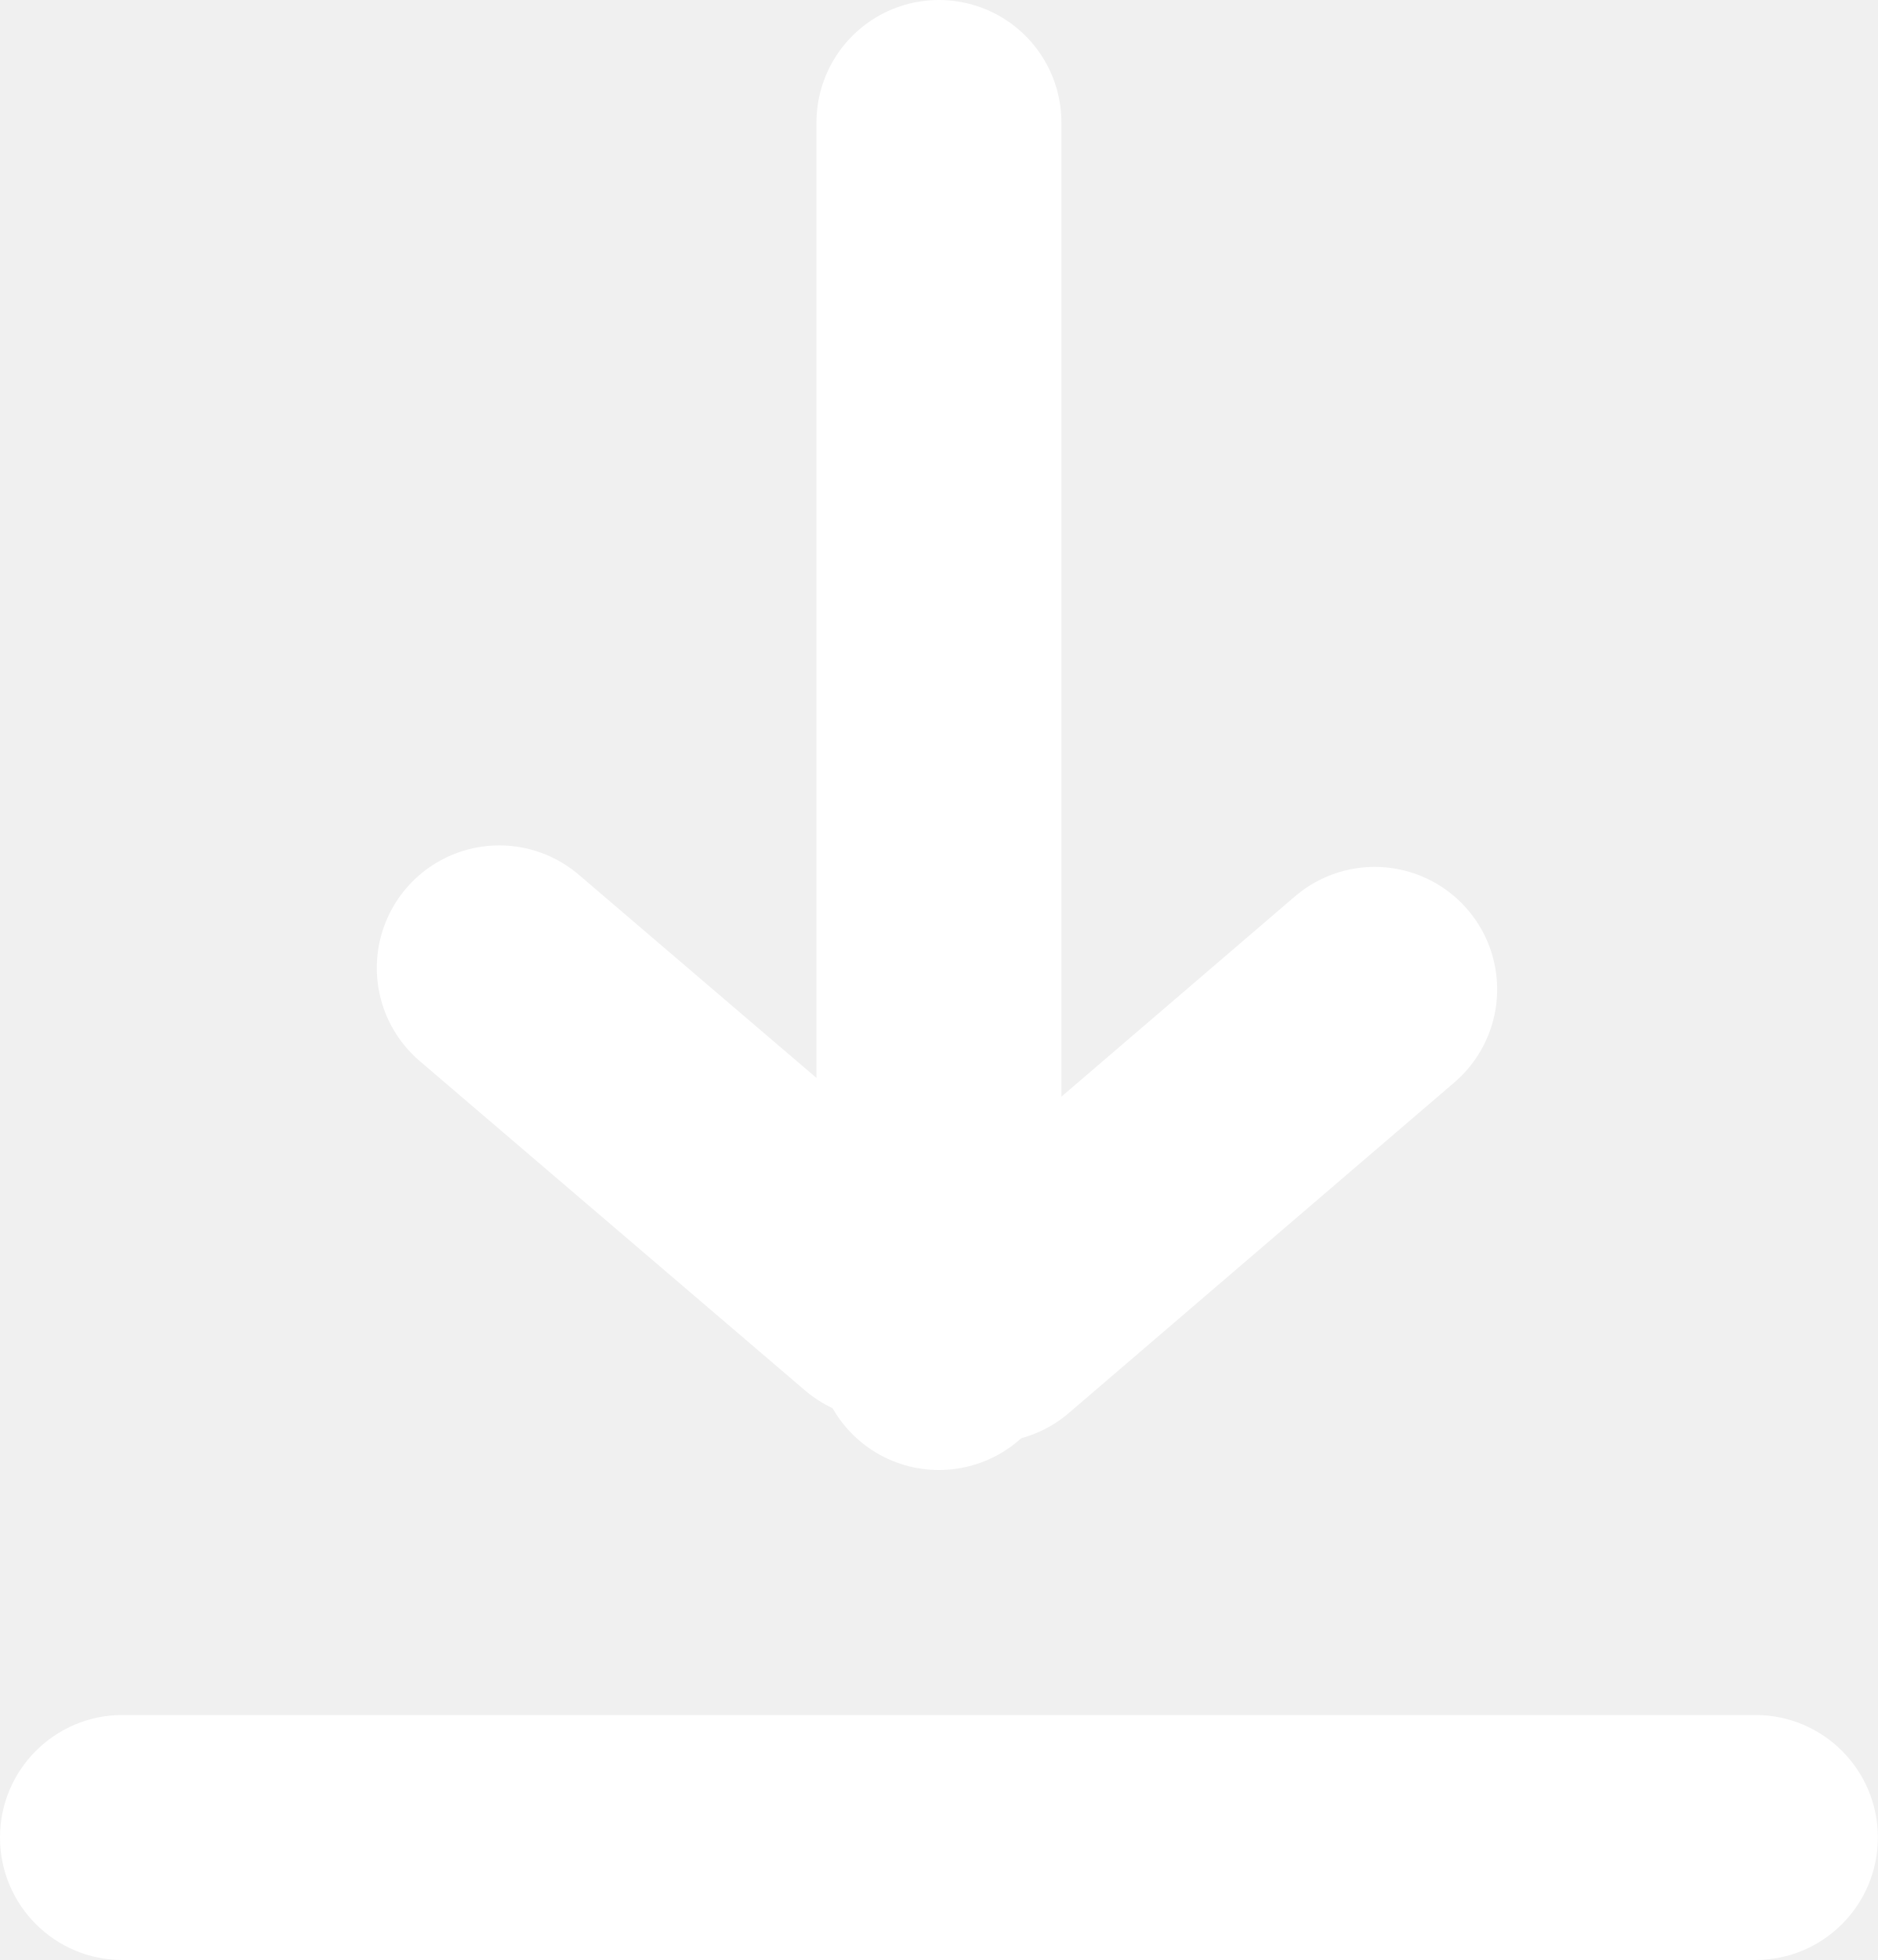
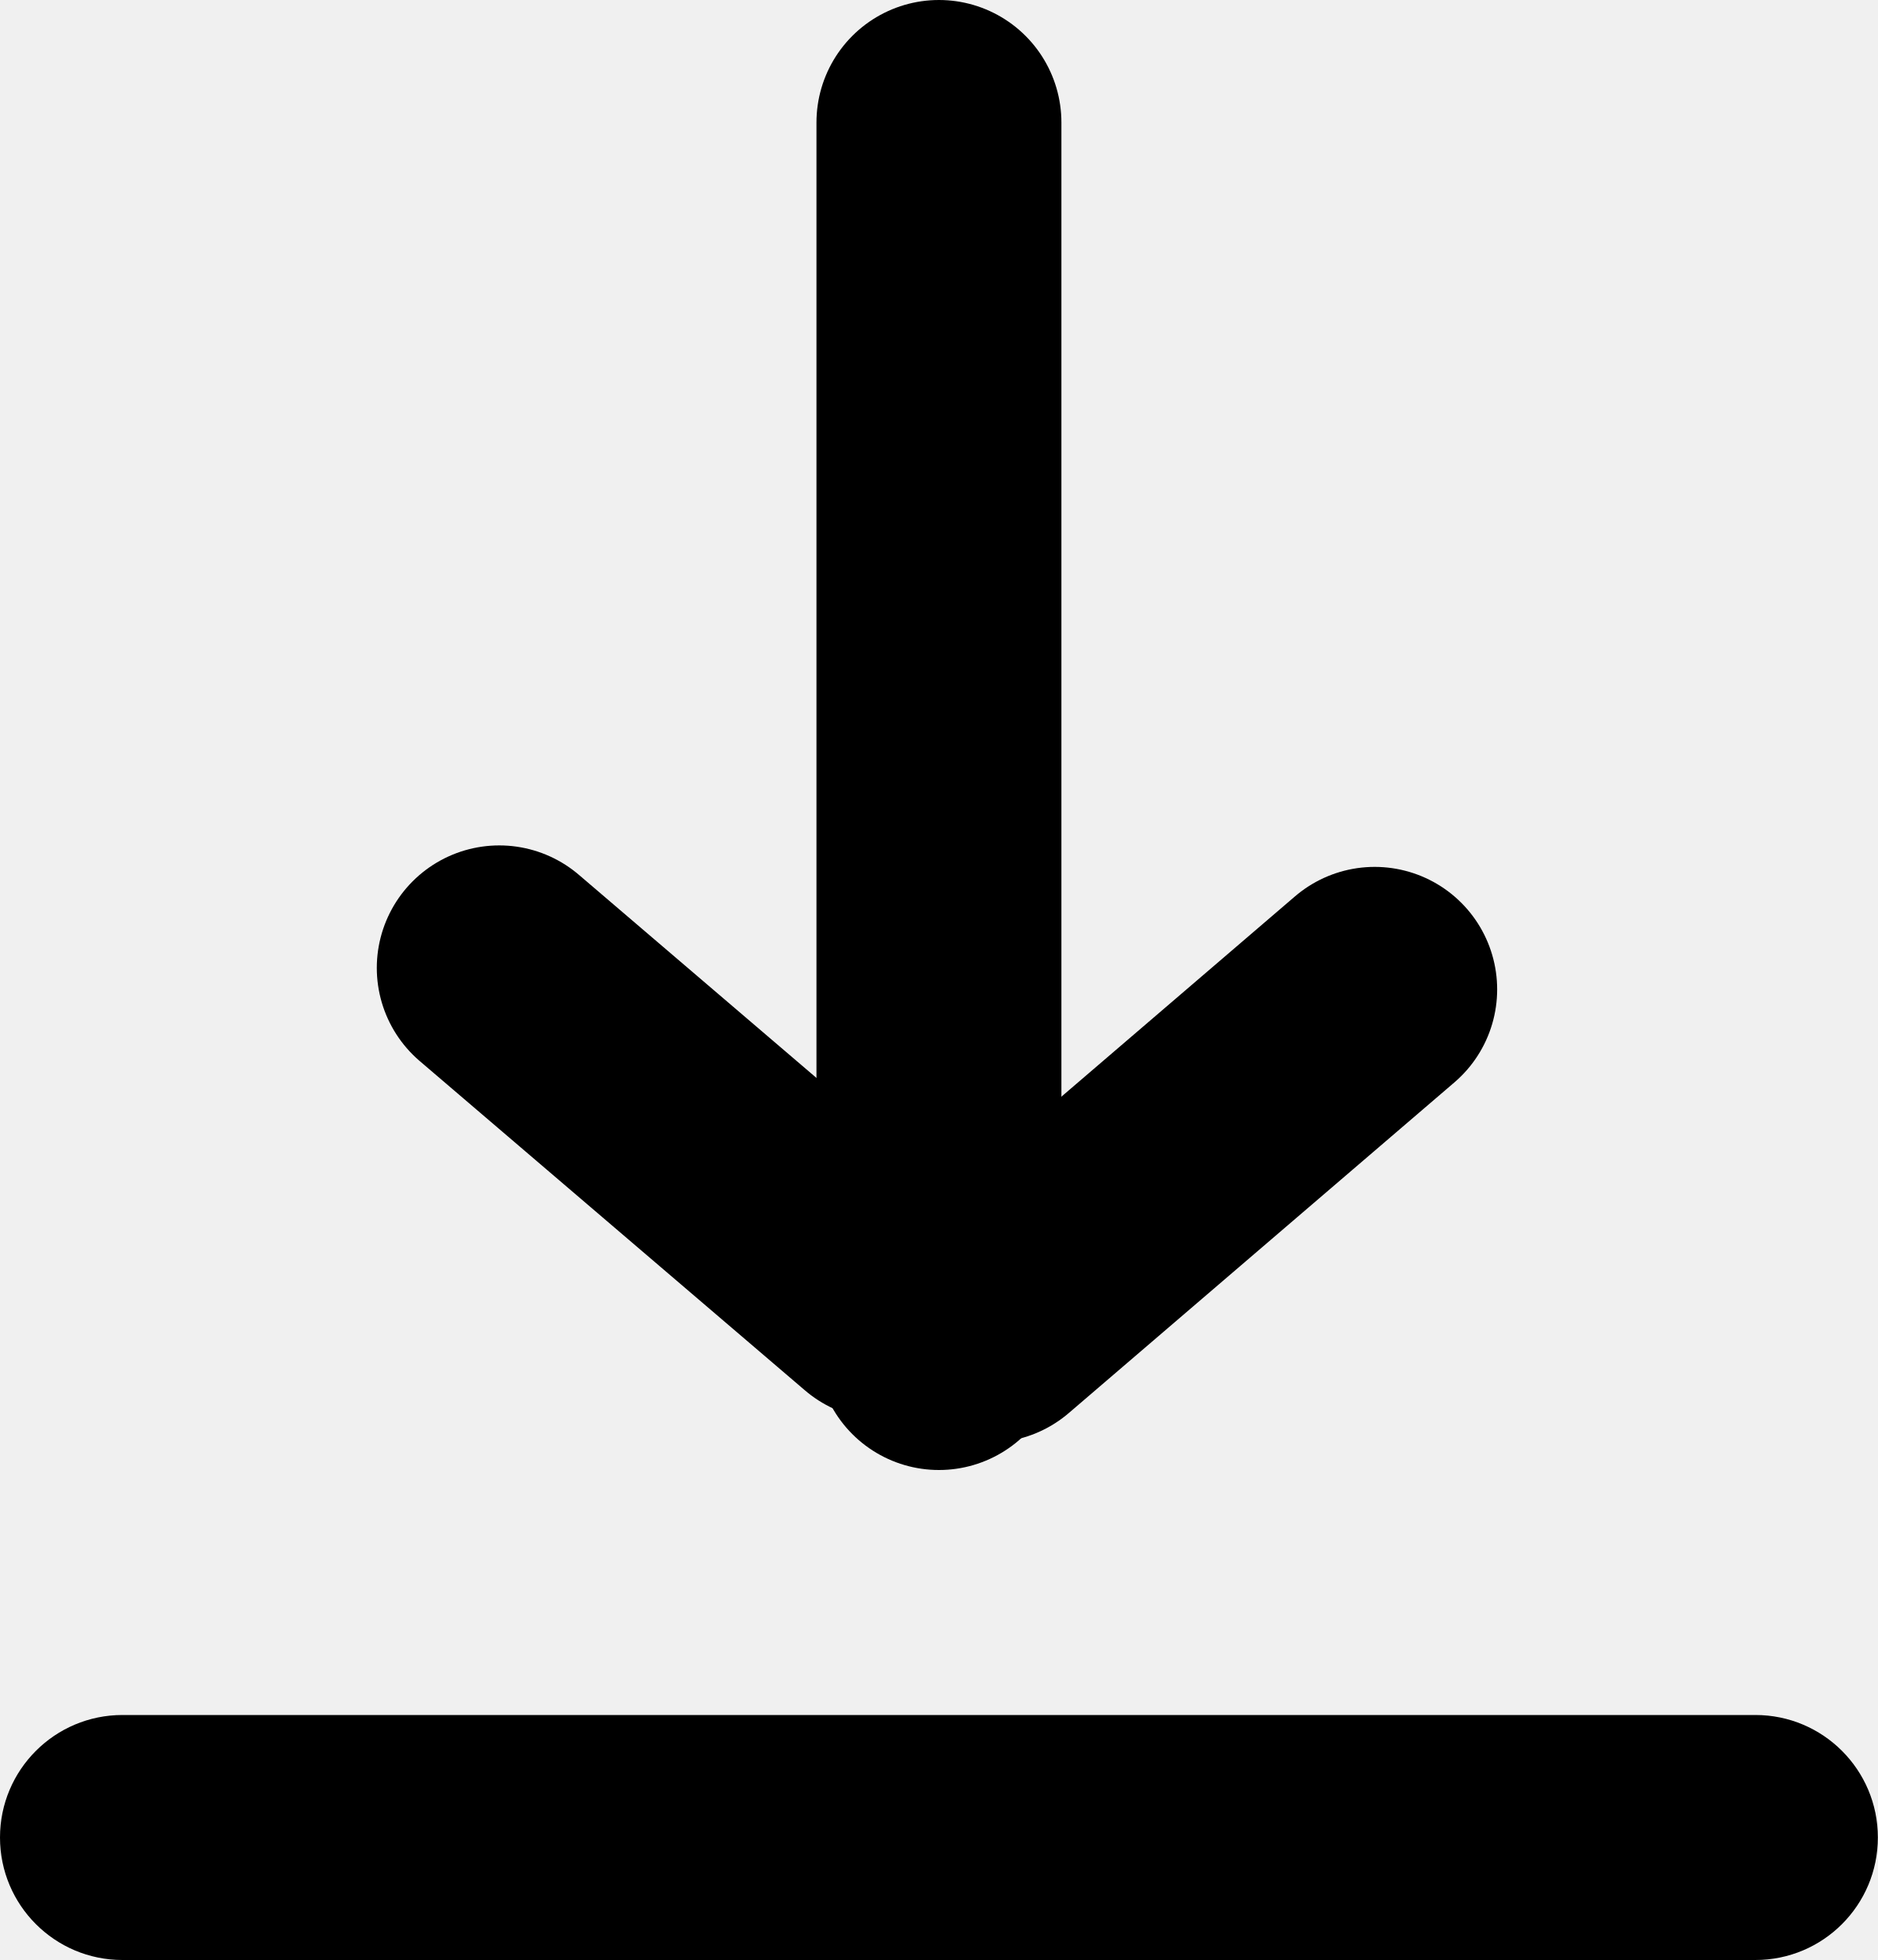
<svg xmlns="http://www.w3.org/2000/svg" viewBox="0 0 23 24" fill="none" id="upload">
-   <rect y="21" width="23" height="3" rx="1.5" fill="white" />
-   <line x1="11.5" y1="1.5" x2="11.5" y2="16.5" stroke="white" stroke-width="3" stroke-linecap="round" />
-   <line x1="16.837" y1="12.115" x2="12.115" y2="16.163" stroke="white" stroke-width="3" stroke-linecap="round" />
-   <line x1="6.115" y1="11.852" x2="10.834" y2="15.885" stroke="white" stroke-width="3" stroke-linecap="round" />
+   <rect y="21" width="23" height="3" rx="1.5" fill="currentColor" />
+   <line x1="11.5" y1="1.5" x2="11.5" y2="16.5" stroke="currentColor" stroke-width="3" stroke-linecap="round" />
+   <line x1="16.837" y1="12.115" x2="12.115" y2="16.163" stroke="currentColor" stroke-width="3" stroke-linecap="round" />
+   <line x1="6.115" y1="11.852" x2="10.834" y2="15.885" stroke="currentColor" stroke-width="3" stroke-linecap="round" />
</svg>
